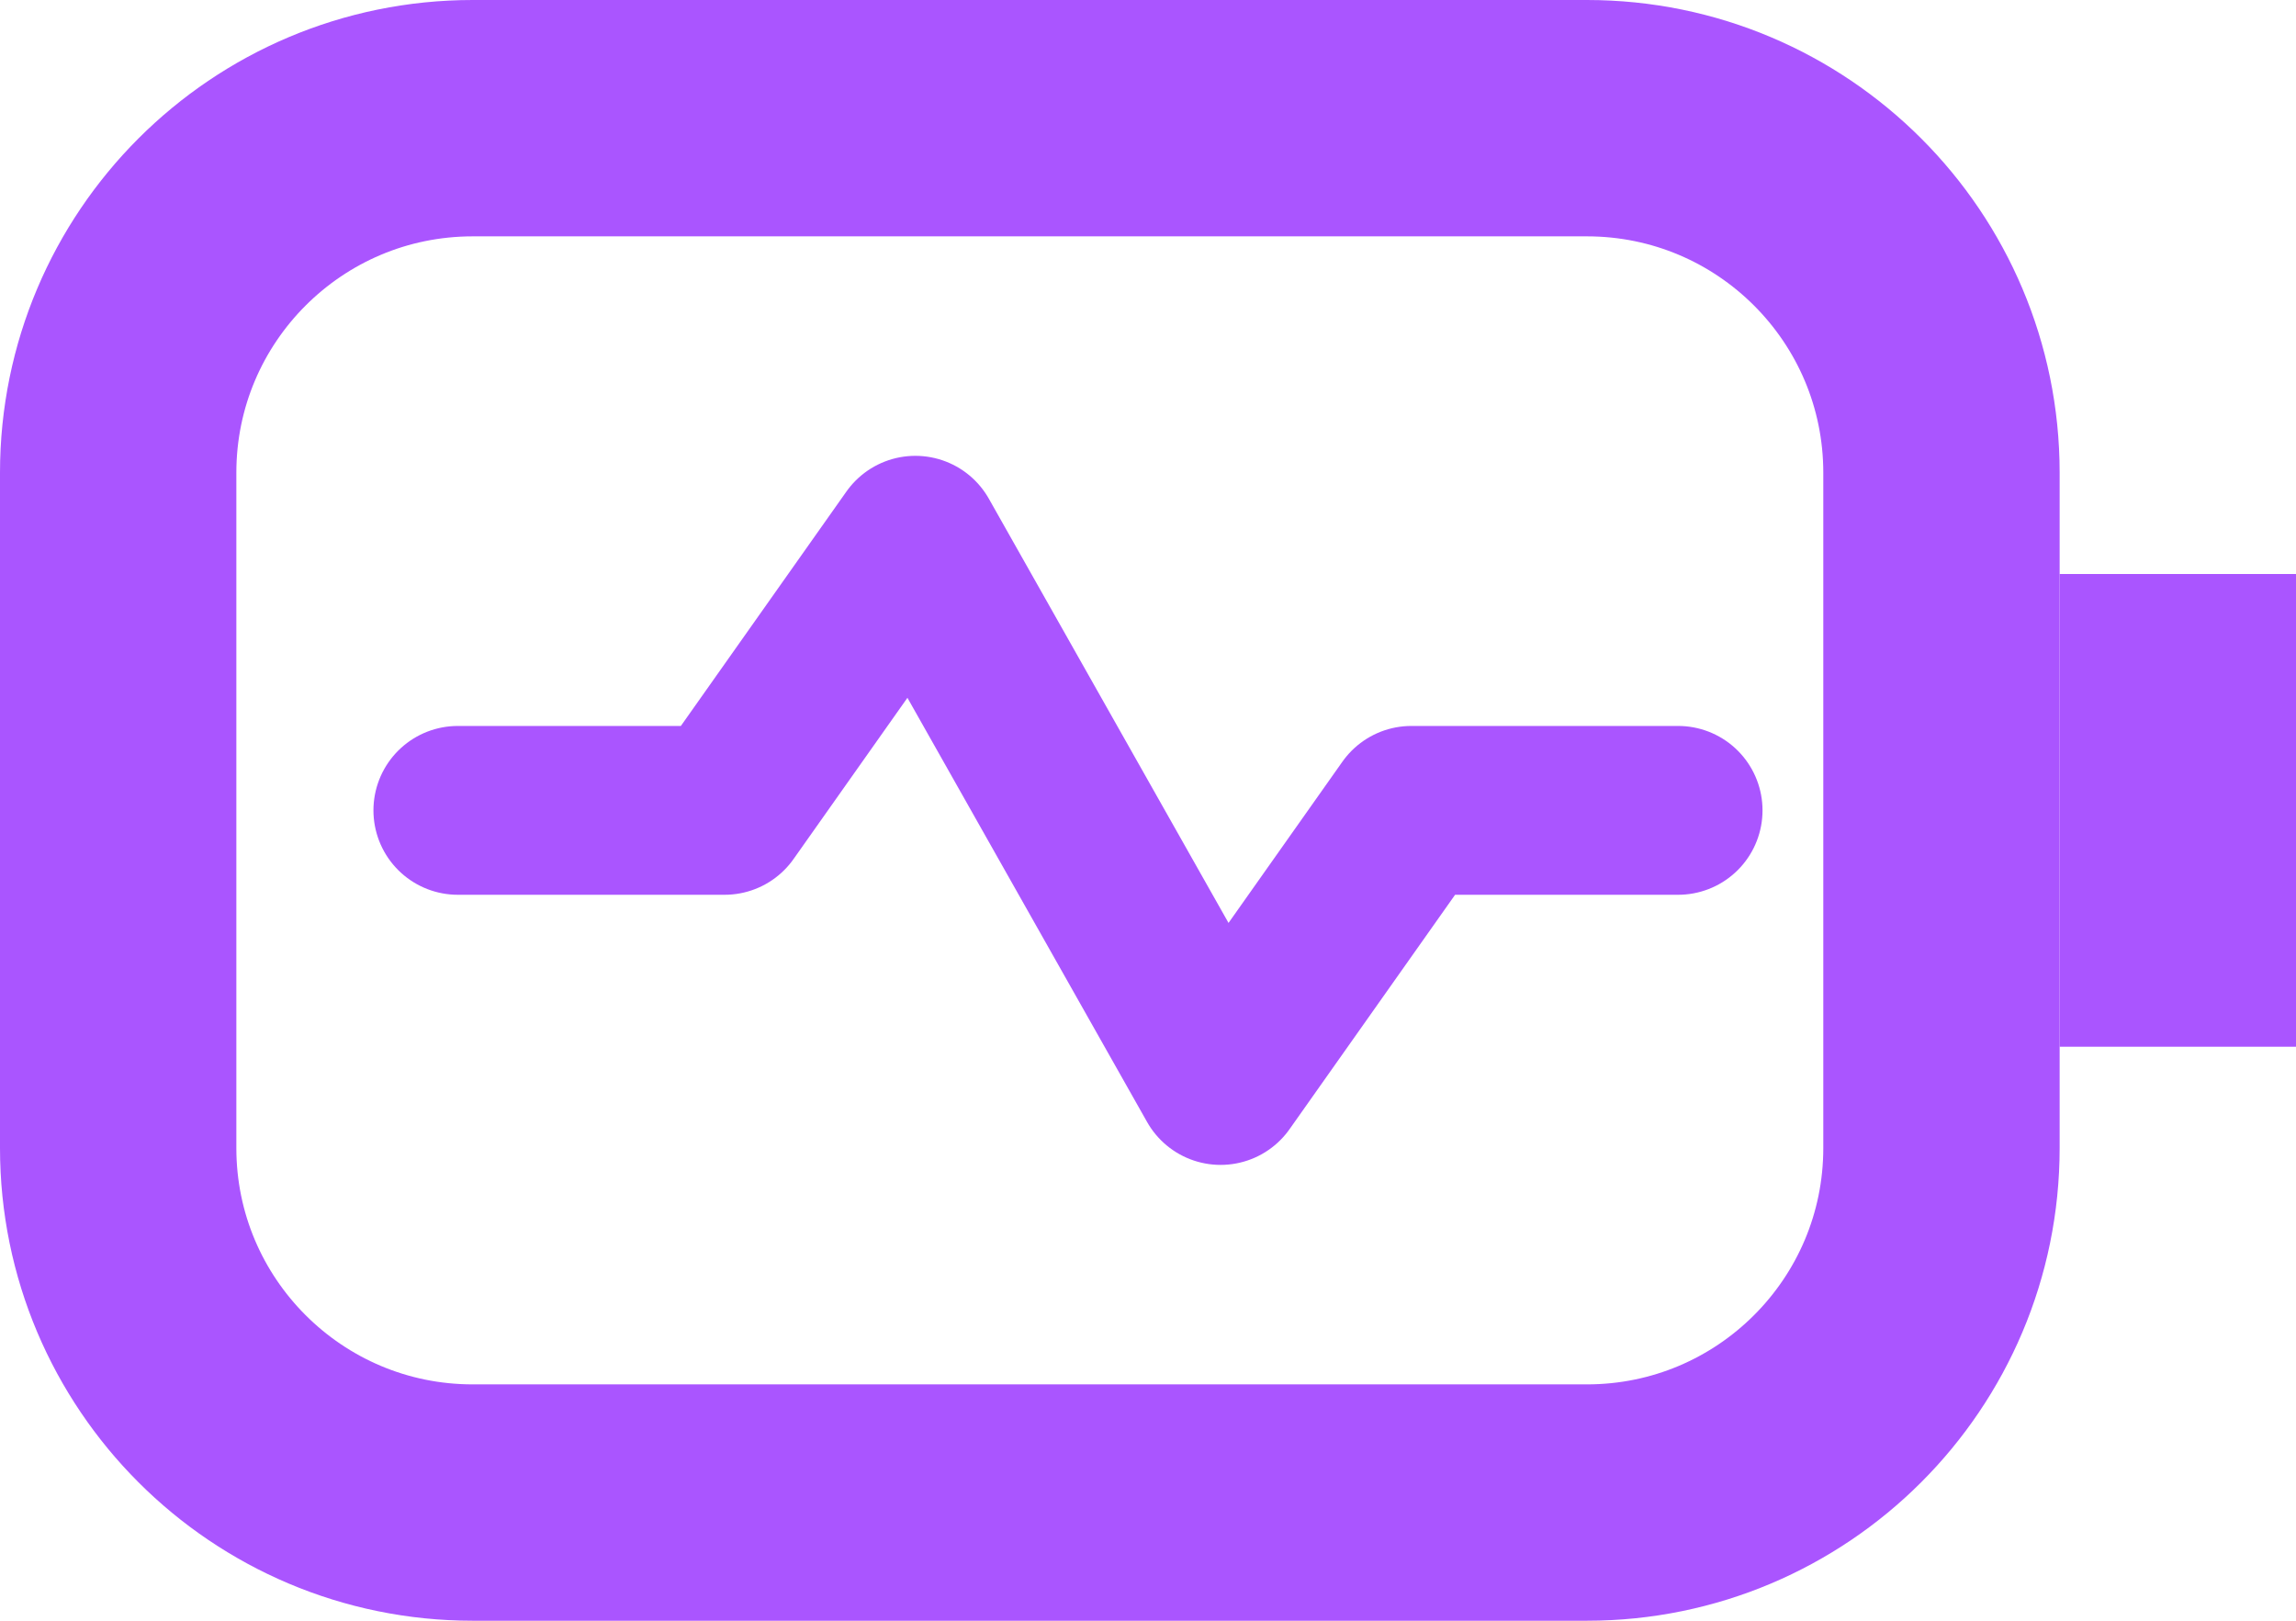
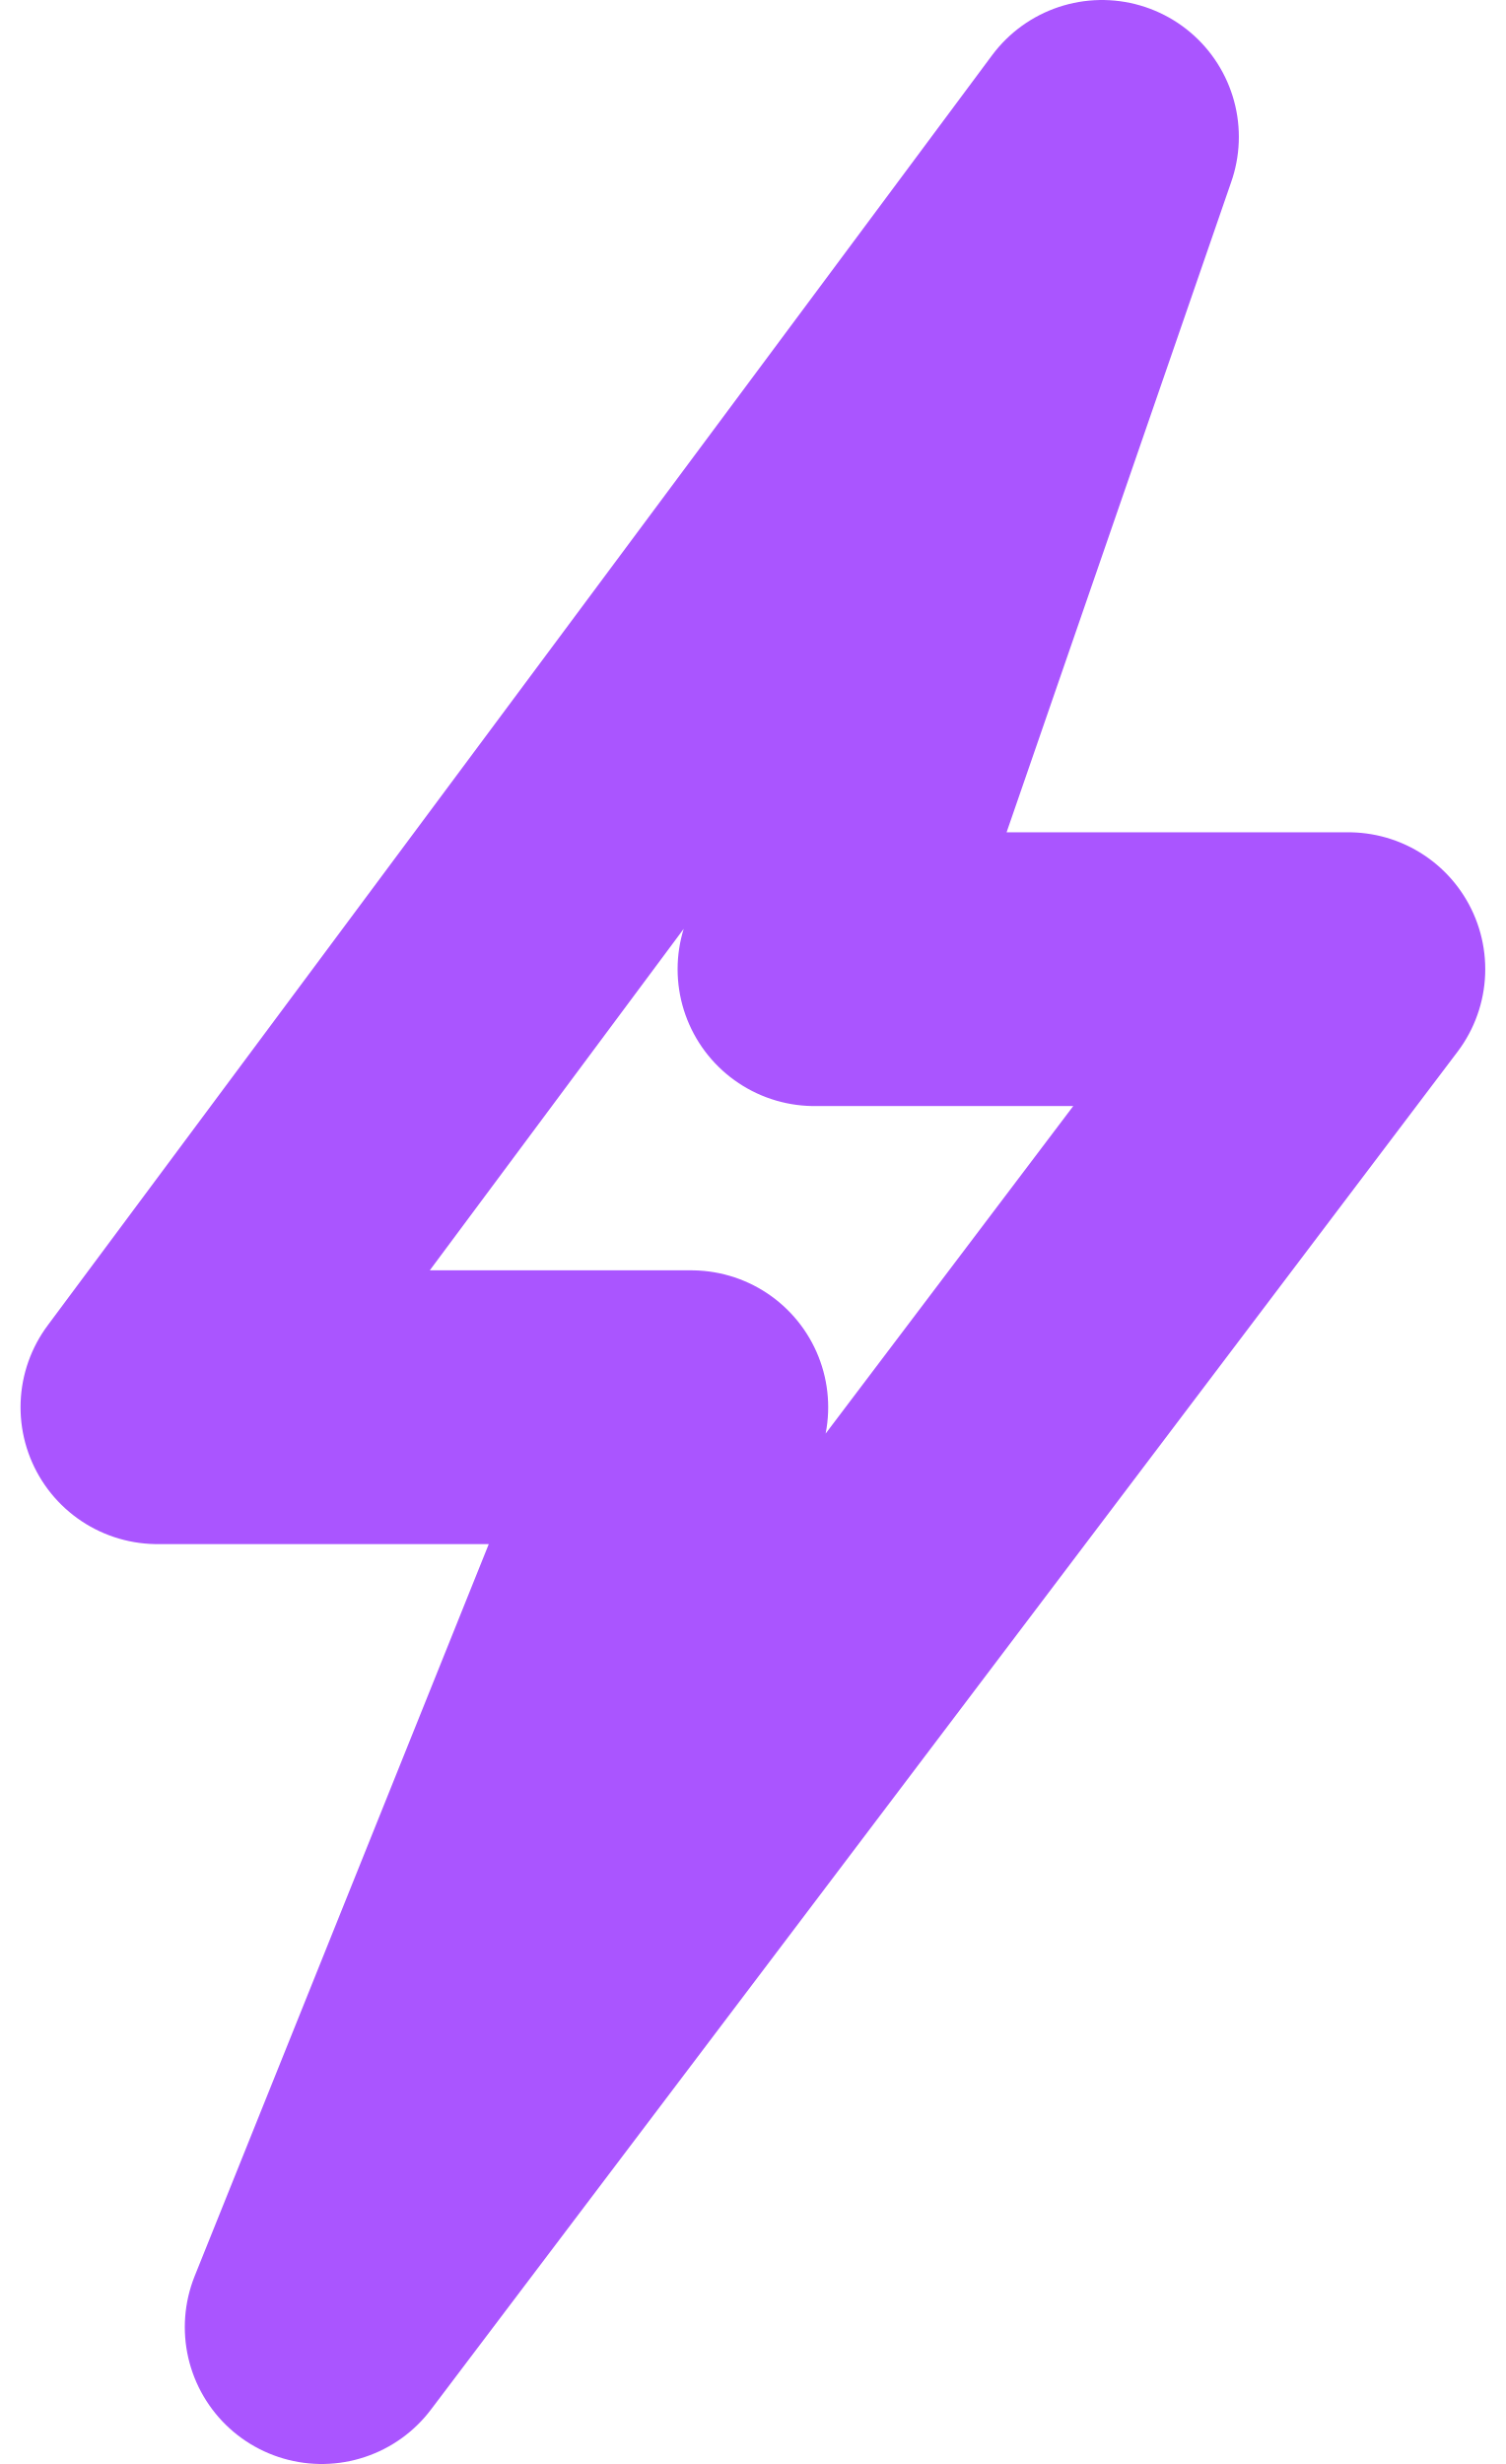
- <svg xmlns="http://www.w3.org/2000/svg" width="68" height="48" viewBox="0 0 68 48">
-   <rect x="3.5" y="3.5" width="54" height="41" rx="10.5" fill="none" stroke="#AA55FF" stroke-width="7" />
-   <rect x="61" y="17" width="7" height="14" fill="#AA55FF" />
-   <polyline points="13.56 24 21.46 24 27.11 16 36.15 32 41.8 24 49.7 24" fill="none" stroke="#AA55FF" stroke-width="5" stroke-linecap="round" stroke-linejoin="round" />
+ <svg xmlns="http://www.w3.org/2000/svg" width="33" height="54" viewBox="0 0 33 54">
+   <polygon points="24.15 3 3.45 30.84 15.15 30.84 7.05 51 29.55 21.24 17.85 21.24" fill="none" stroke="#AA55FF" stroke-width="6" stroke-linejoin="round" />
</svg>
